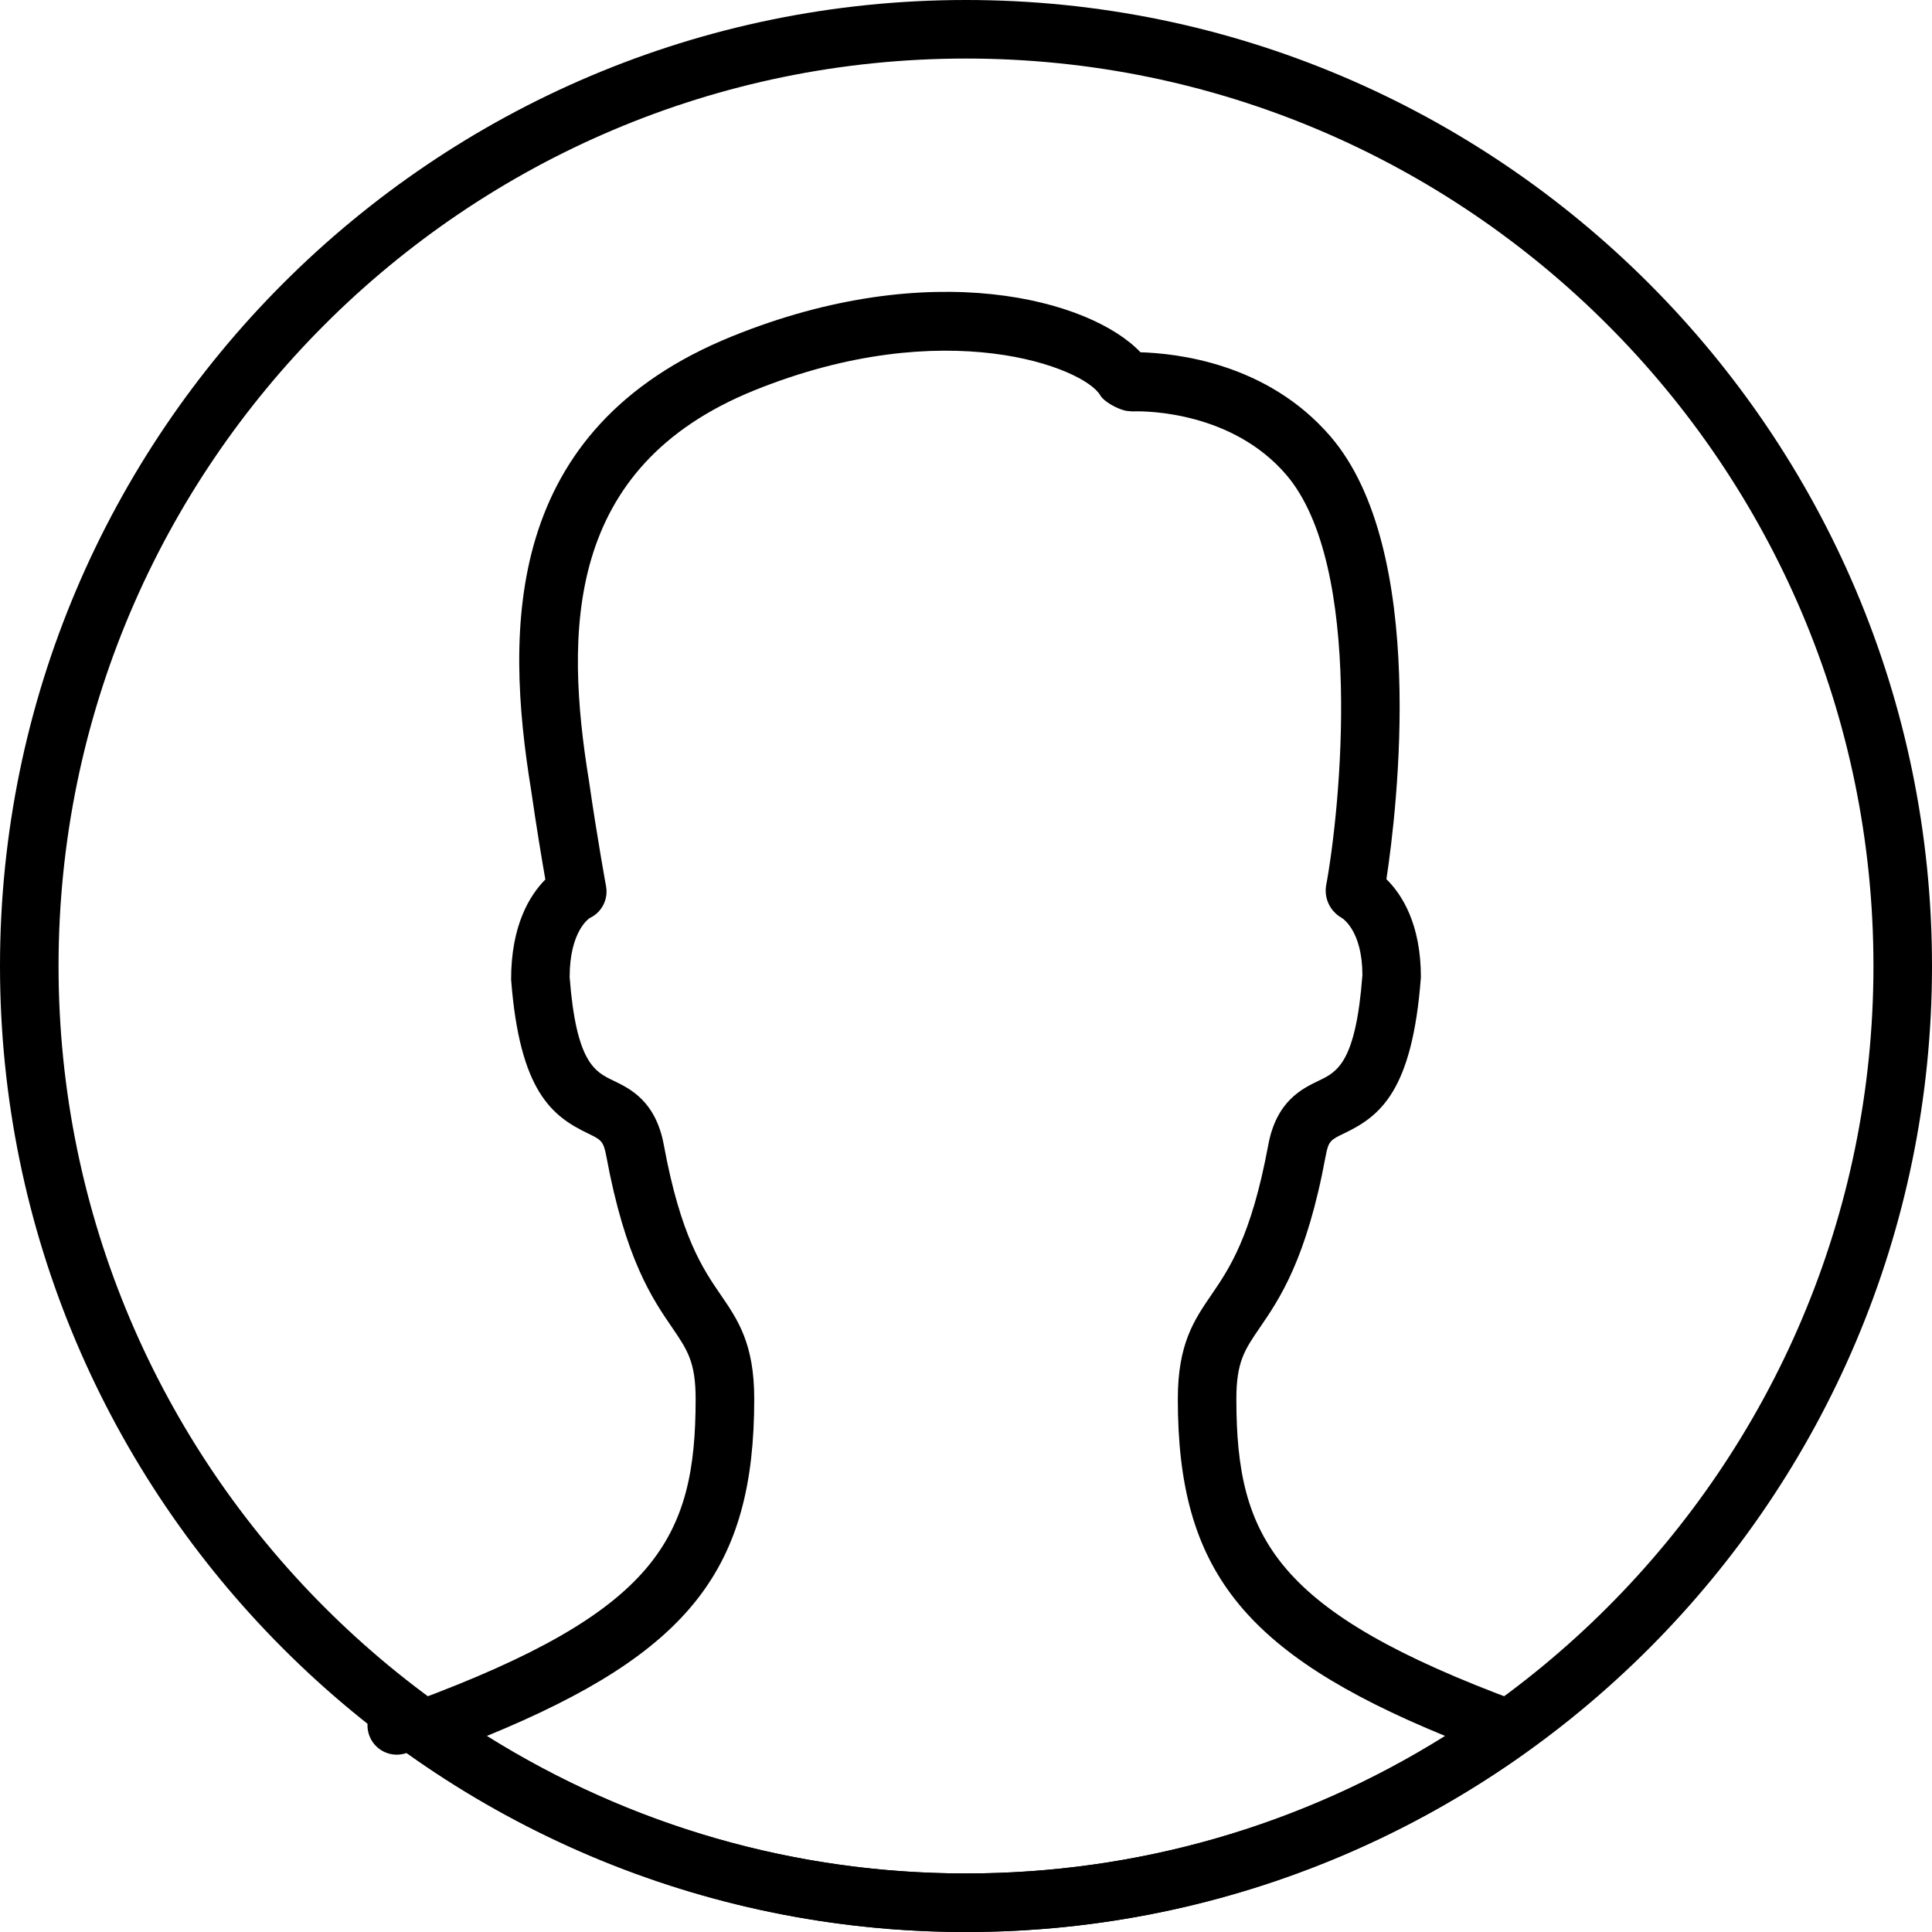
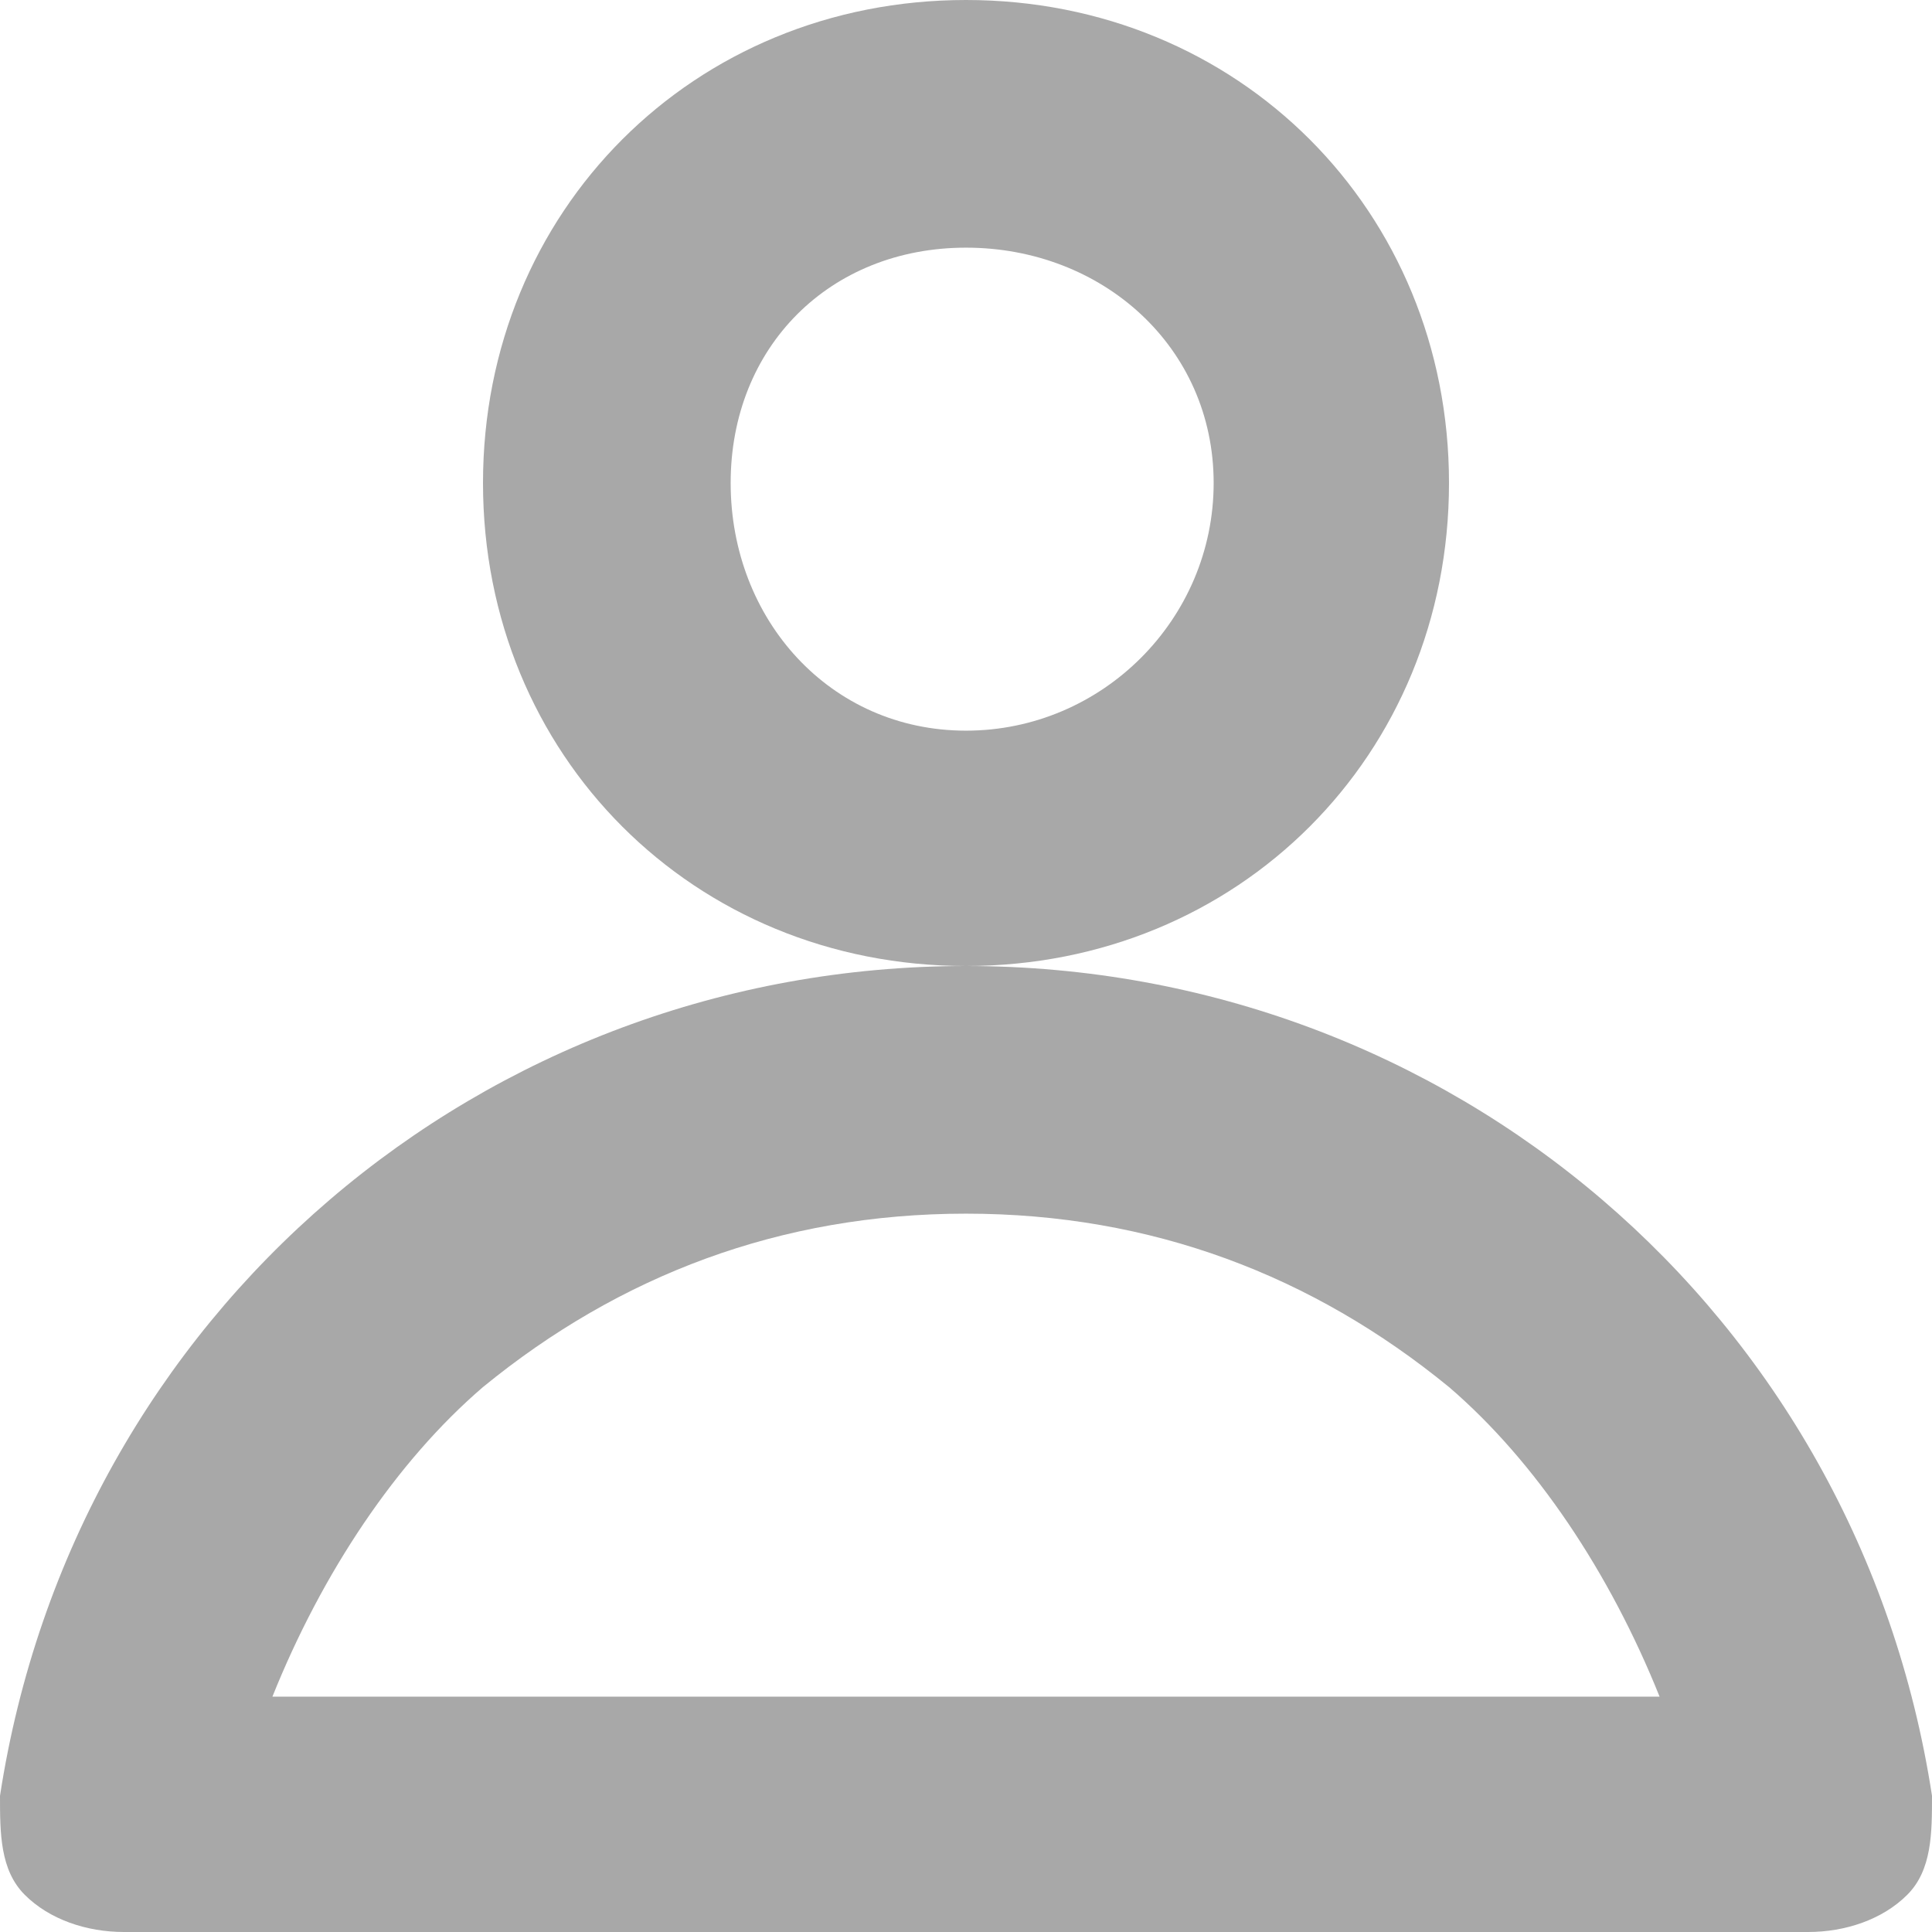
- <svg xmlns="http://www.w3.org/2000/svg" viewBox="0 0 33 33">
-   <path d="M16.5 33C7.402 33 0 25.598 0 16.5S7.402 0 16.5 0 33 7.402 33 16.5 25.598 33 16.5 33zm0-32C7.953 1 1 7.953 1 16.5S7.953 32 16.5 32 32 25.047 32 16.5 25.047 1 16.5 1z" />
-   <path d="M16.5 33a16.38 16.38 0 0 1-9.549-3.06.5.5 0 1 1 .116-.876c4.146-1.535 4.815-2.781 4.815-5.169 0-.631-.142-.838-.398-1.214-.339-.494-.803-1.171-1.129-2.939-.048-.254-.089-.274-.316-.384-.606-.292-1.163-.712-1.309-2.628 0-.928.32-1.441.585-1.708-.058-.33-.153-.899-.242-1.519-.453-2.777-.473-6.178 3.433-7.759 3.404-1.38 6.121-.626 6.974.273.604.019 2.162.177 3.246 1.438 1.668 1.94 1.137 6.363.955 7.562.266.261.589.767.589 1.675-.146 1.954-.703 2.375-1.31 2.666-.228.11-.269.129-.316.384-.326 1.768-.789 2.445-1.128 2.939-.257.375-.398.583-.398 1.214 0 2.388.669 3.634 4.815 5.169a.498.498 0 0 1 .116.876A16.38 16.38 0 0 1 16.5 33zm-8.183-3.349C10.779 31.191 13.589 32 16.5 32s5.721-.809 8.183-2.349c-3.474-1.426-4.565-2.864-4.565-5.755 0-.941.278-1.348.573-1.779.304-.444.682-.996.971-2.556.139-.754.576-.964.865-1.103.311-.149.631-.303.744-1.803-.001-.764-.344-.972-.358-.98a.533.533 0 0 1-.264-.537c.248-1.329.656-5.474-.681-7.031-.913-1.062-2.352-1.091-2.626-1.08-.046-.004-.091-.005-.134-.016-.13-.033-.35-.146-.417-.262-.272-.466-2.641-1.403-5.91-.08-3.231 1.308-3.238 4.112-2.819 6.682.138.957.289 1.784.29 1.788a.5.5 0 0 1-.283.544c.003 0-.339.209-.339 1.008.112 1.461.433 1.616.743 1.765.289.139.727.349.866 1.103.288 1.56.666 2.112.97 2.556.296.431.574.838.574 1.779 0 2.894-1.091 4.332-4.566 5.757z" />
+ <svg xmlns="http://www.w3.org/2000/svg" width="16" height="16" viewBox="0 0 16 16" fill="none">
+   <path fill-rule="evenodd" clip-rule="evenodd" d="M13.744 14.051C13.333 13.026 12.718 12.103 12 11.487C10.872 10.564 9.538 10.051 8 10.051C6.462 10.051 5.128 10.564 4 11.487C3.282 12.103 2.667 13.026 2.256 14.051H13.744ZM16 14.872C15.385 10.872 12 8 8 8C4 8 0.615 10.872 0 14.872C0 15.18 0 15.487 0.205 15.692C0.41 15.897 0.718 16 1.026 16H14.974C15.282 16 15.59 15.897 15.795 15.692C16 15.487 16 15.18 16 14.872ZM8 8C10.256 8 12 6.256 12 4C12 1.744 10.256 0 8 0C5.744 0 4 1.744 4 4C4 6.256 5.744 8 8 8ZM8 6.051C9.128 6.051 10.051 5.128 10.051 4C10.051 2.872 9.128 2.051 8 2.051C6.872 2.051 6.051 2.872 6.051 4C6.051 5.128 6.872 6.051 8 6.051Z" fill="#A8A8A8" />
</svg>
